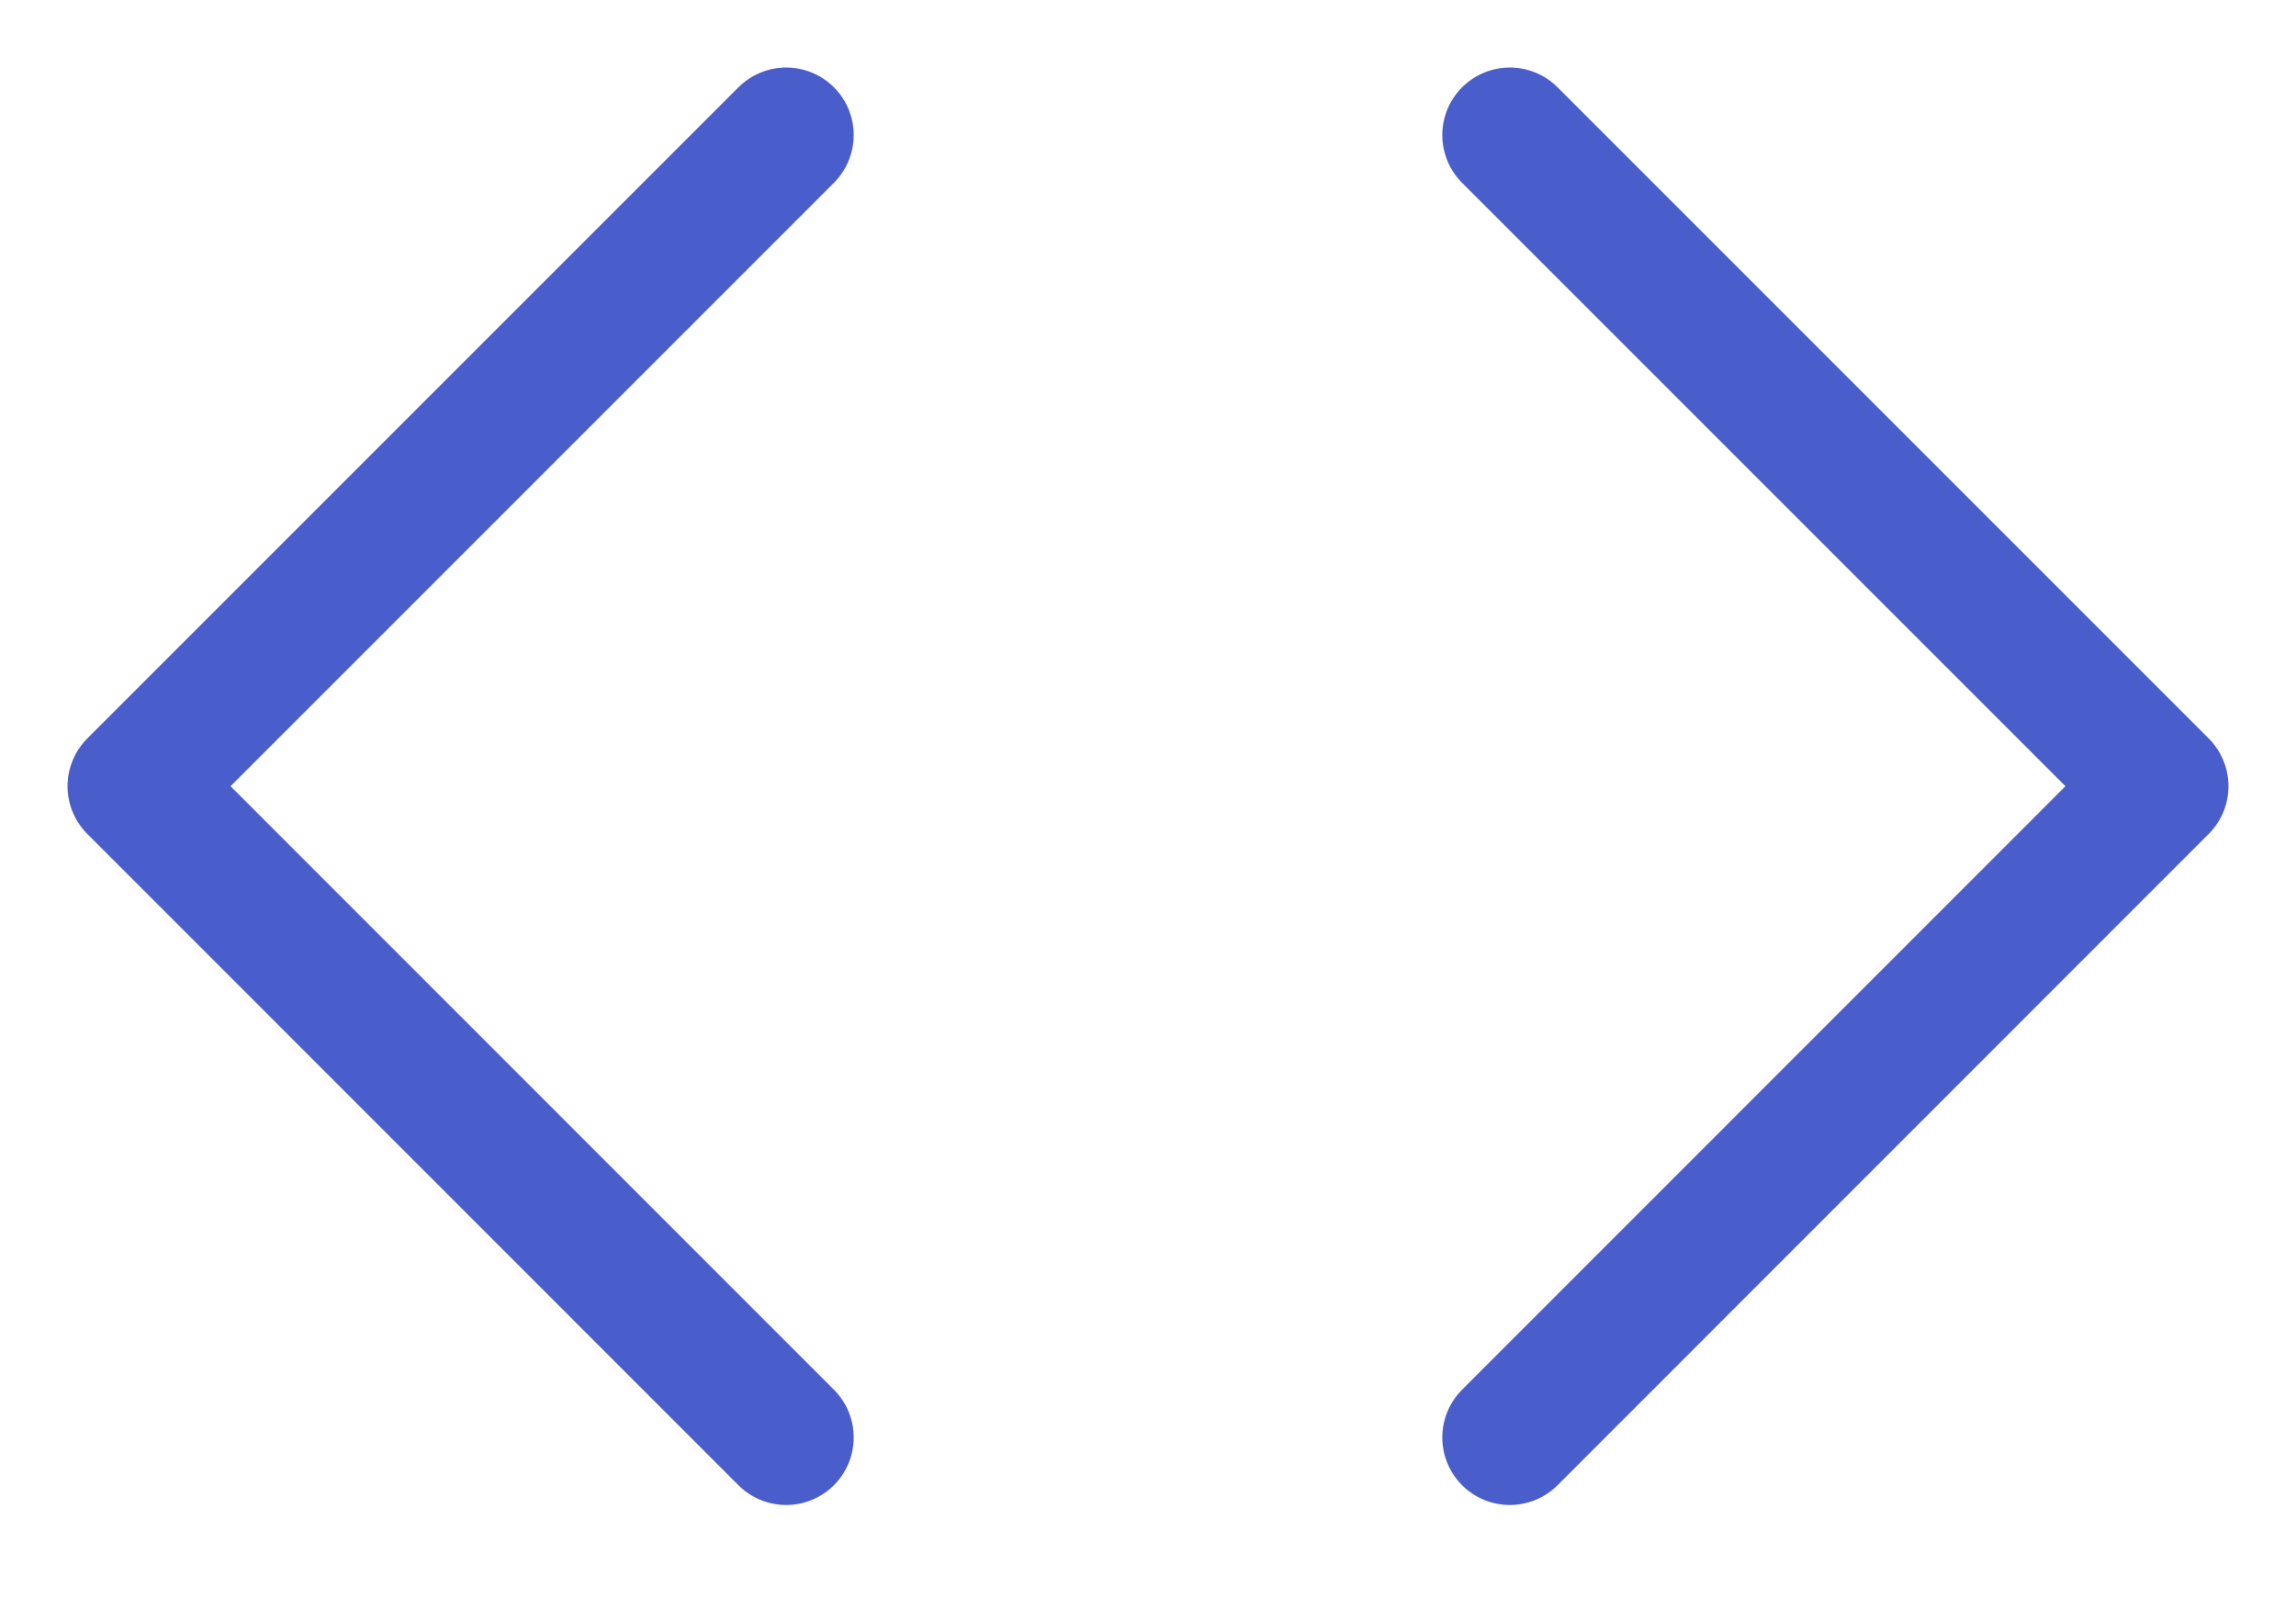
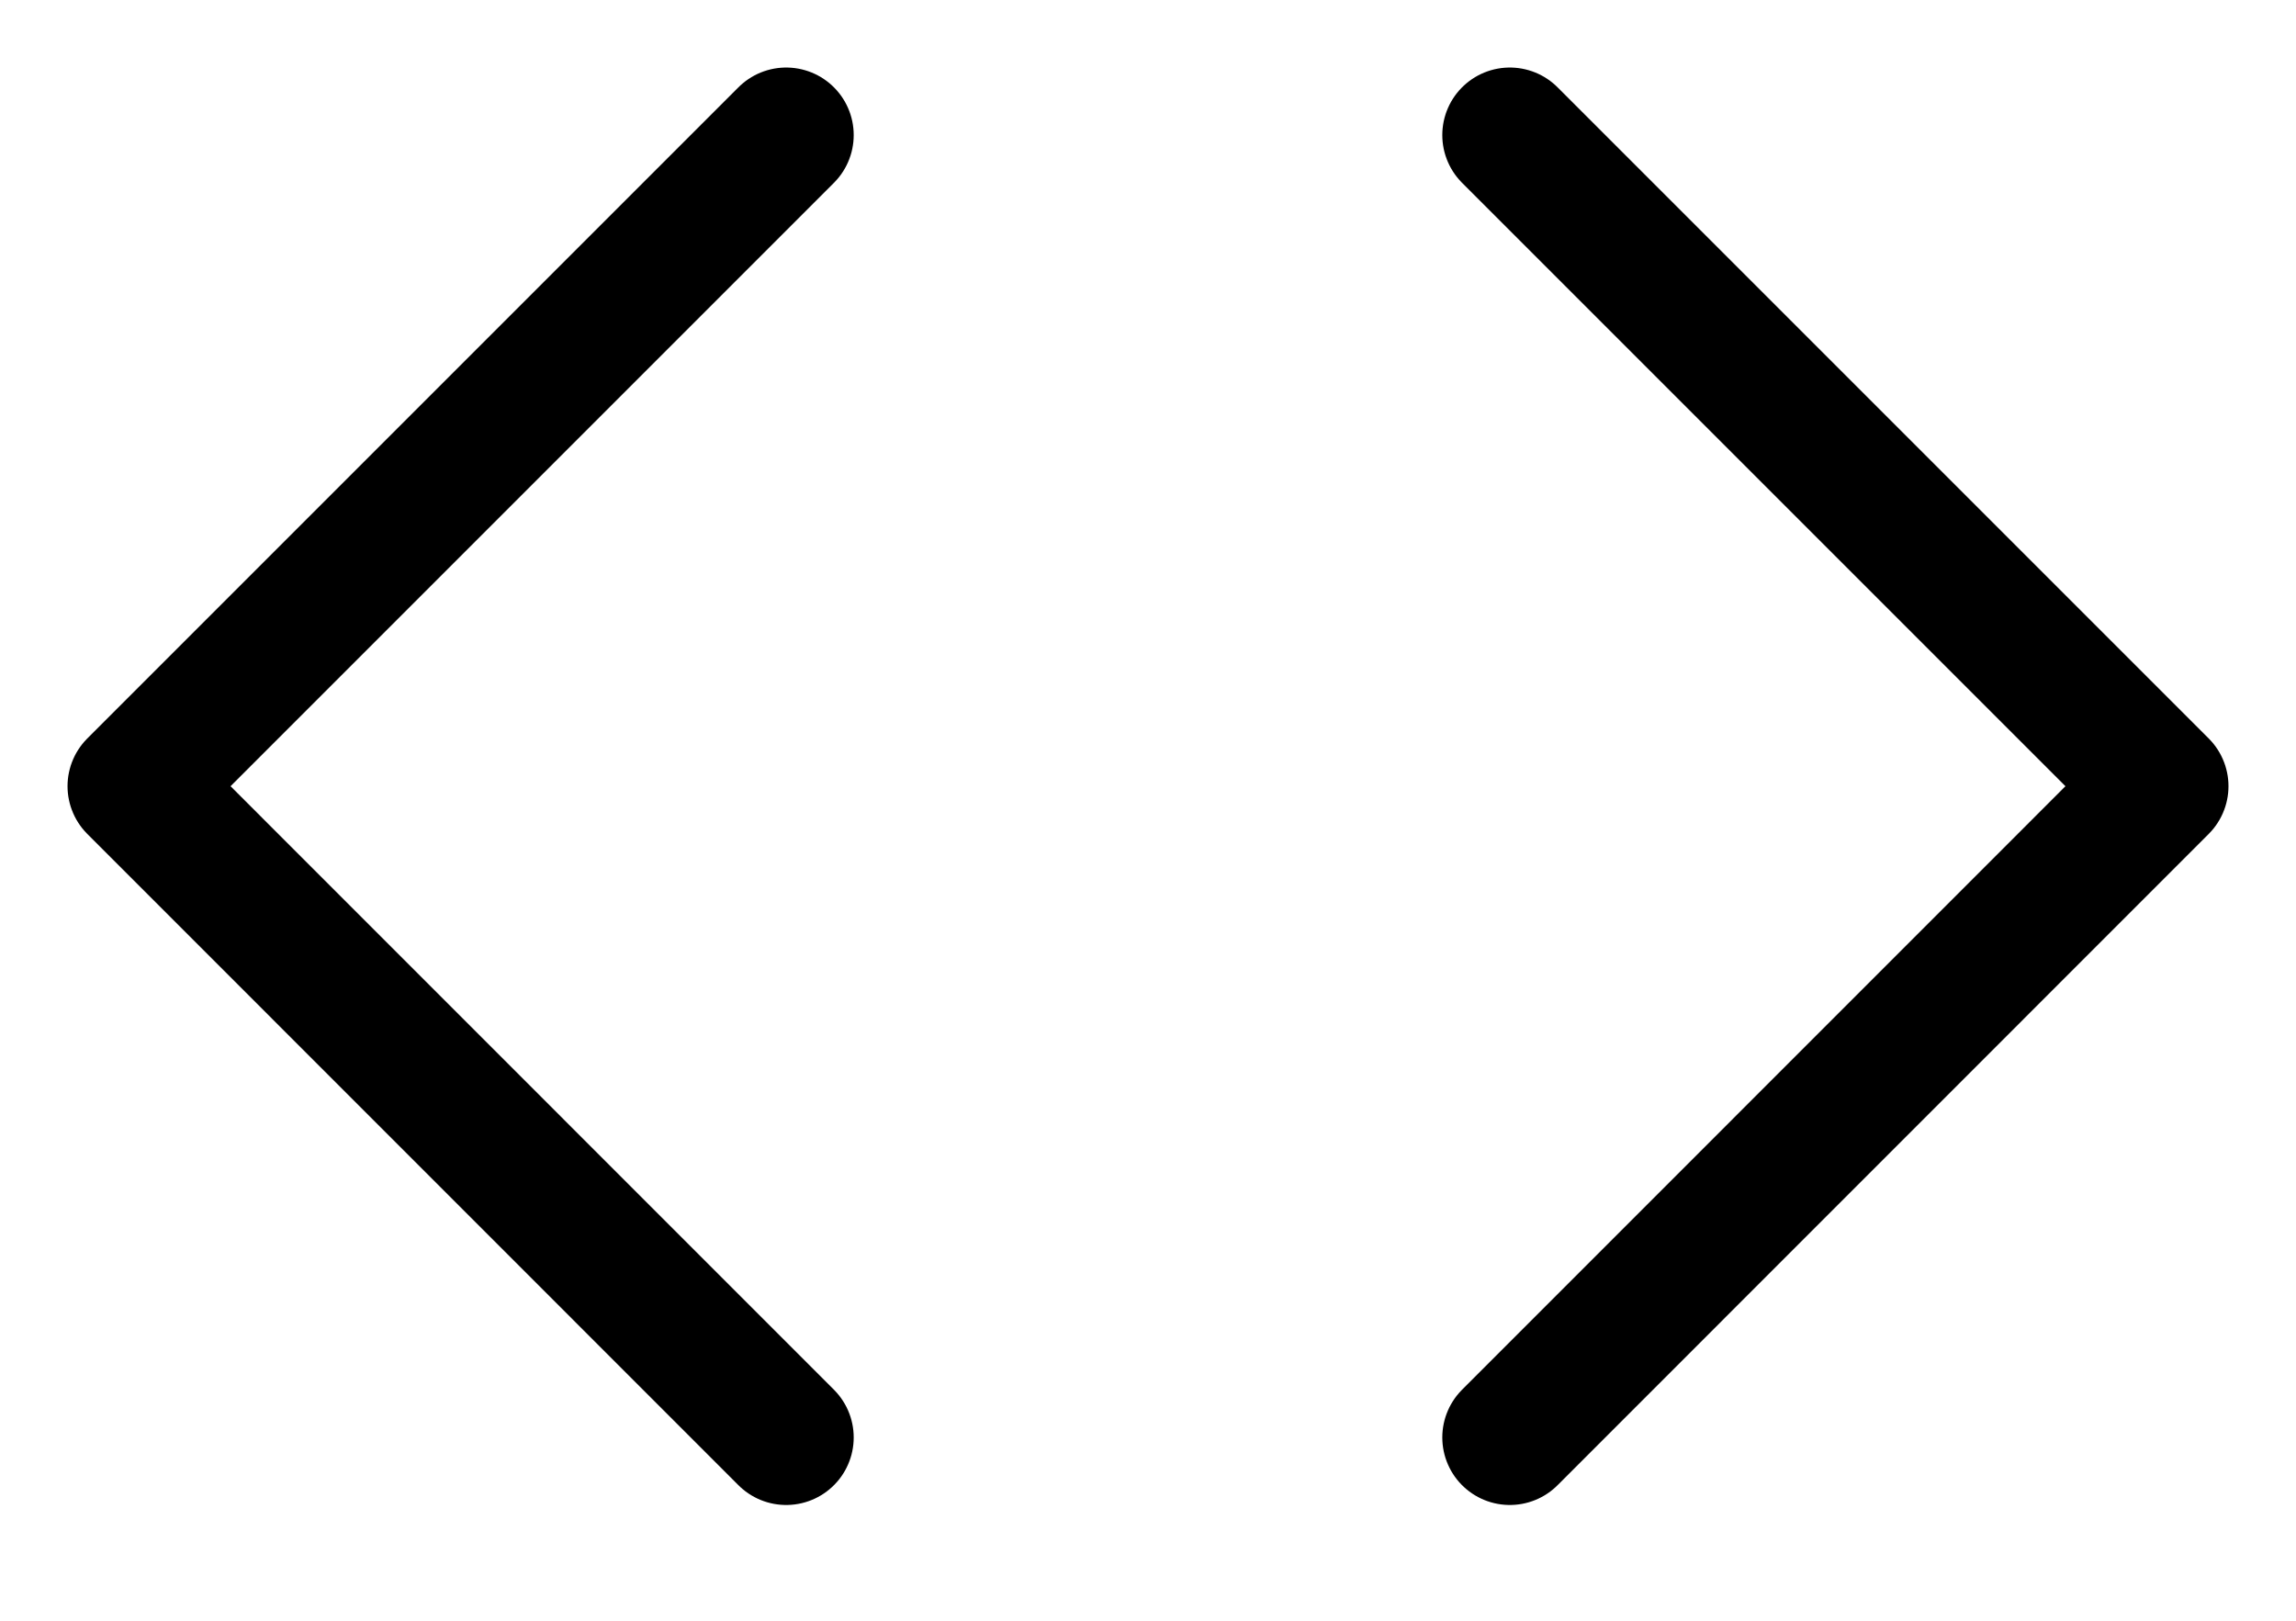
<svg xmlns="http://www.w3.org/2000/svg" width="17" height="12" viewBox="0 0 17 12" fill="none">
-   <path d="M11.179 10.643L16 5.821L11.179 1M5.821 1L1 5.821L5.821 10.643" stroke="#495ECA" stroke-linecap="round" stroke-linejoin="round" />
+   <path d="M11.179 10.643L16 5.821L11.179 1M5.821 1L1 5.821L5.821 10.643" stroke="currentColor" stroke-linecap="round" stroke-linejoin="round" />
</svg>
